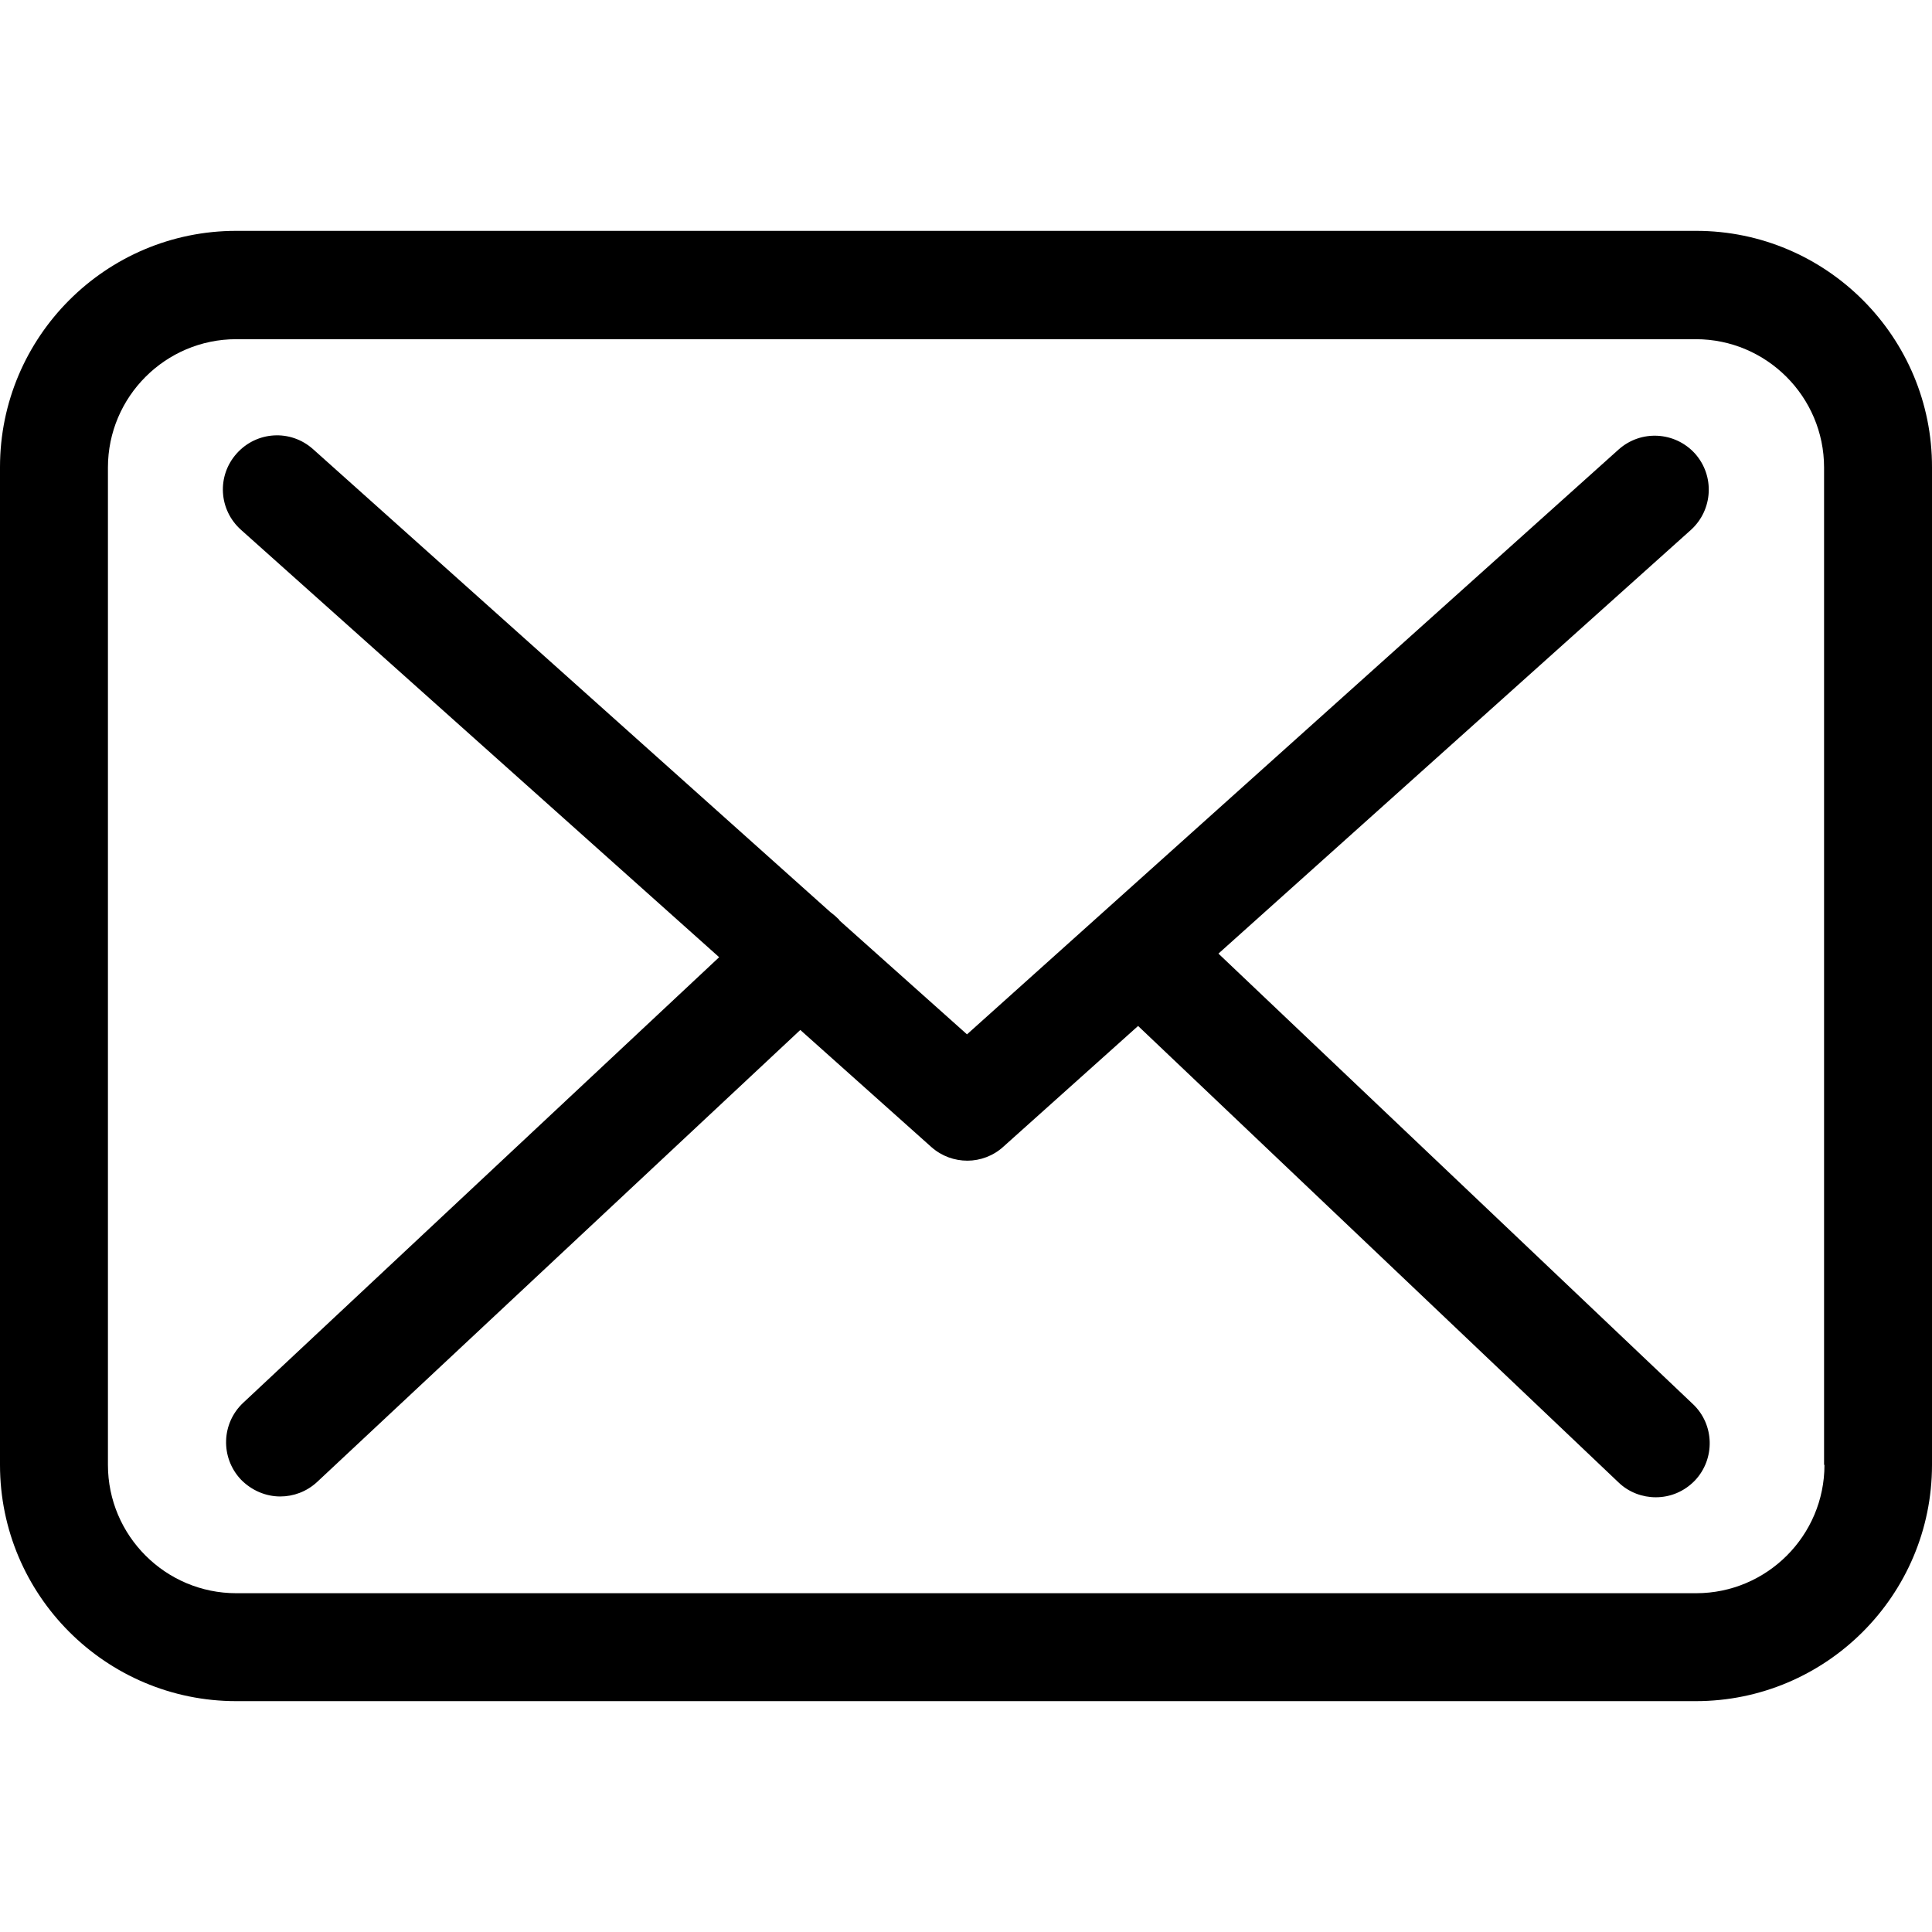
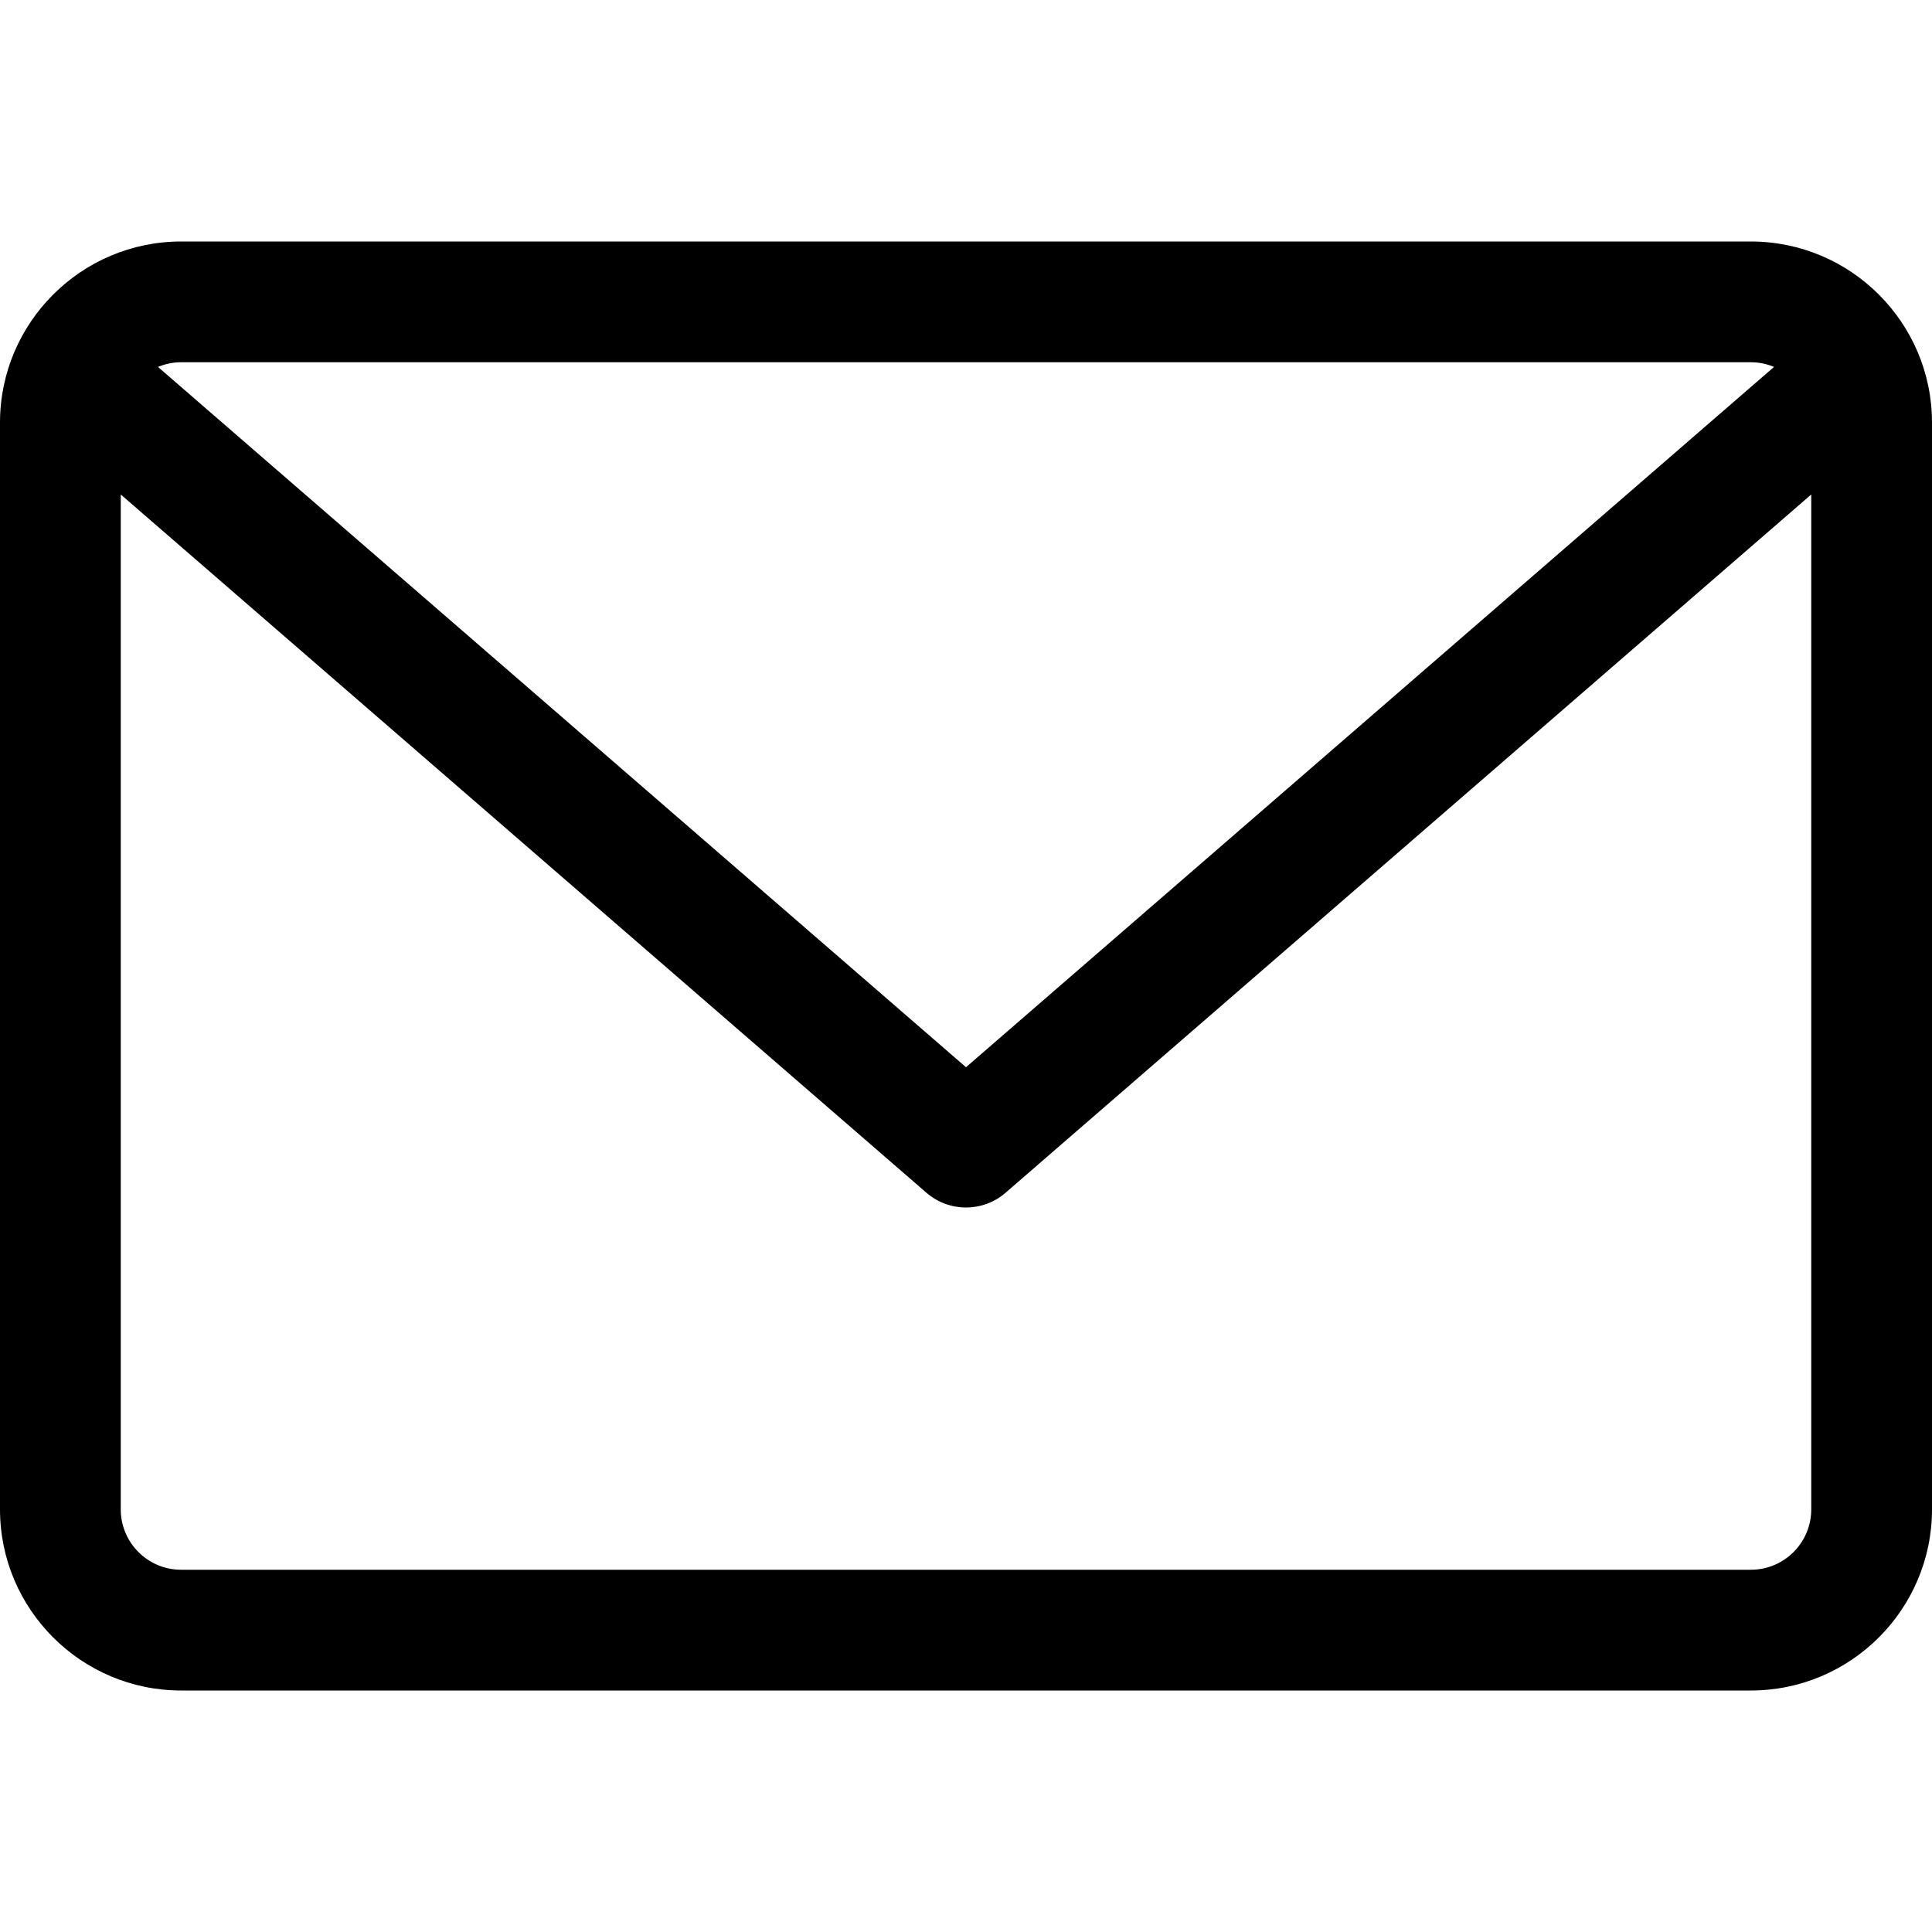
- <svg xmlns="http://www.w3.org/2000/svg" version="1.1" id="Capa_1" x="0px" y="0px" viewBox="0 0 483.3 483.3" style="enable-background:new 0 0 483.3 483.3;" xml:space="preserve" width="20px">
-   <g>
-     <g>
-       <path d="M424.3,57.75H59.1c-32.6,0-59.1,26.5-59.1,59.1v249.6c0,32.6,26.5,59.1,59.1,59.1h365.1c32.6,0,59.1-26.5,59.1-59.1    v-249.5C483.4,84.35,456.9,57.75,424.3,57.75z M456.4,366.45c0,17.7-14.4,32.1-32.1,32.1H59.1c-17.7,0-32.1-14.4-32.1-32.1v-249.5    c0-17.7,14.4-32.1,32.1-32.1h365.1c17.7,0,32.1,14.4,32.1,32.1v249.5H456.4z" />
-       <path d="M304.8,238.55l118.2-106c5.5-5,6-13.5,1-19.1c-5-5.5-13.5-6-19.1-1l-163,146.3l-31.8-28.4c-0.1-0.1-0.2-0.2-0.2-0.3    c-0.7-0.7-1.4-1.3-2.2-1.9L78.3,112.35c-5.6-5-14.1-4.5-19.1,1.1c-5,5.6-4.5,14.1,1.1,19.1l119.6,106.9L60.8,350.95    c-5.4,5.1-5.7,13.6-0.6,19.1c2.7,2.8,6.3,4.3,9.9,4.3c3.3,0,6.6-1.2,9.2-3.6l120.9-113.1l32.8,29.3c2.6,2.3,5.8,3.4,9,3.4    c3.2,0,6.5-1.2,9-3.5l33.7-30.2l120.2,114.2c2.6,2.5,6,3.7,9.3,3.7c3.6,0,7.1-1.4,9.8-4.2c5.1-5.4,4.9-14-0.5-19.1L304.8,238.55z" />
-     </g>
-   </g>
-   <g>
- </g>
-   <g>
- </g>
-   <g>
- </g>
-   <g>
- </g>
-   <g>
- </g>
-   <g>
- </g>
-   <g>
- </g>
-   <g>
- </g>
-   <g>
- </g>
-   <g>
- </g>
-   <g>
- </g>
-   <g>
- </g>
-   <g>
- </g>
-   <g>
- </g>
-   <g>
- </g>
+ <svg xmlns="http://www.w3.org/2000/svg" id="Capa_1" enable-background="new 0 0 479.058 479.058" height="512" viewBox="0 0 479.058 479.058" width="512">
+   <path d="m434.146 59.882h-389.234c-24.766 0-44.912 20.146-44.912 44.912v269.47c0 24.766 20.146 44.912 44.912 44.912h389.234c24.766 0 44.912-20.146 44.912-44.912v-269.47c0-24.766-20.146-44.912-44.912-44.912zm0 29.941c2.034 0 3.969.422 5.738 1.159l-200.355 173.649-200.356-173.649c1.769-.736 3.704-1.159 5.738-1.159zm0 299.411h-389.234c-8.26 0-14.971-6.71-14.971-14.971v-251.648l199.778 173.141c2.822 2.441 6.316 3.655 9.81 3.655s6.988-1.213 9.81-3.655l199.778-173.141v251.649c-.001 8.26-6.711 14.97-14.971 14.97z" />
</svg>
